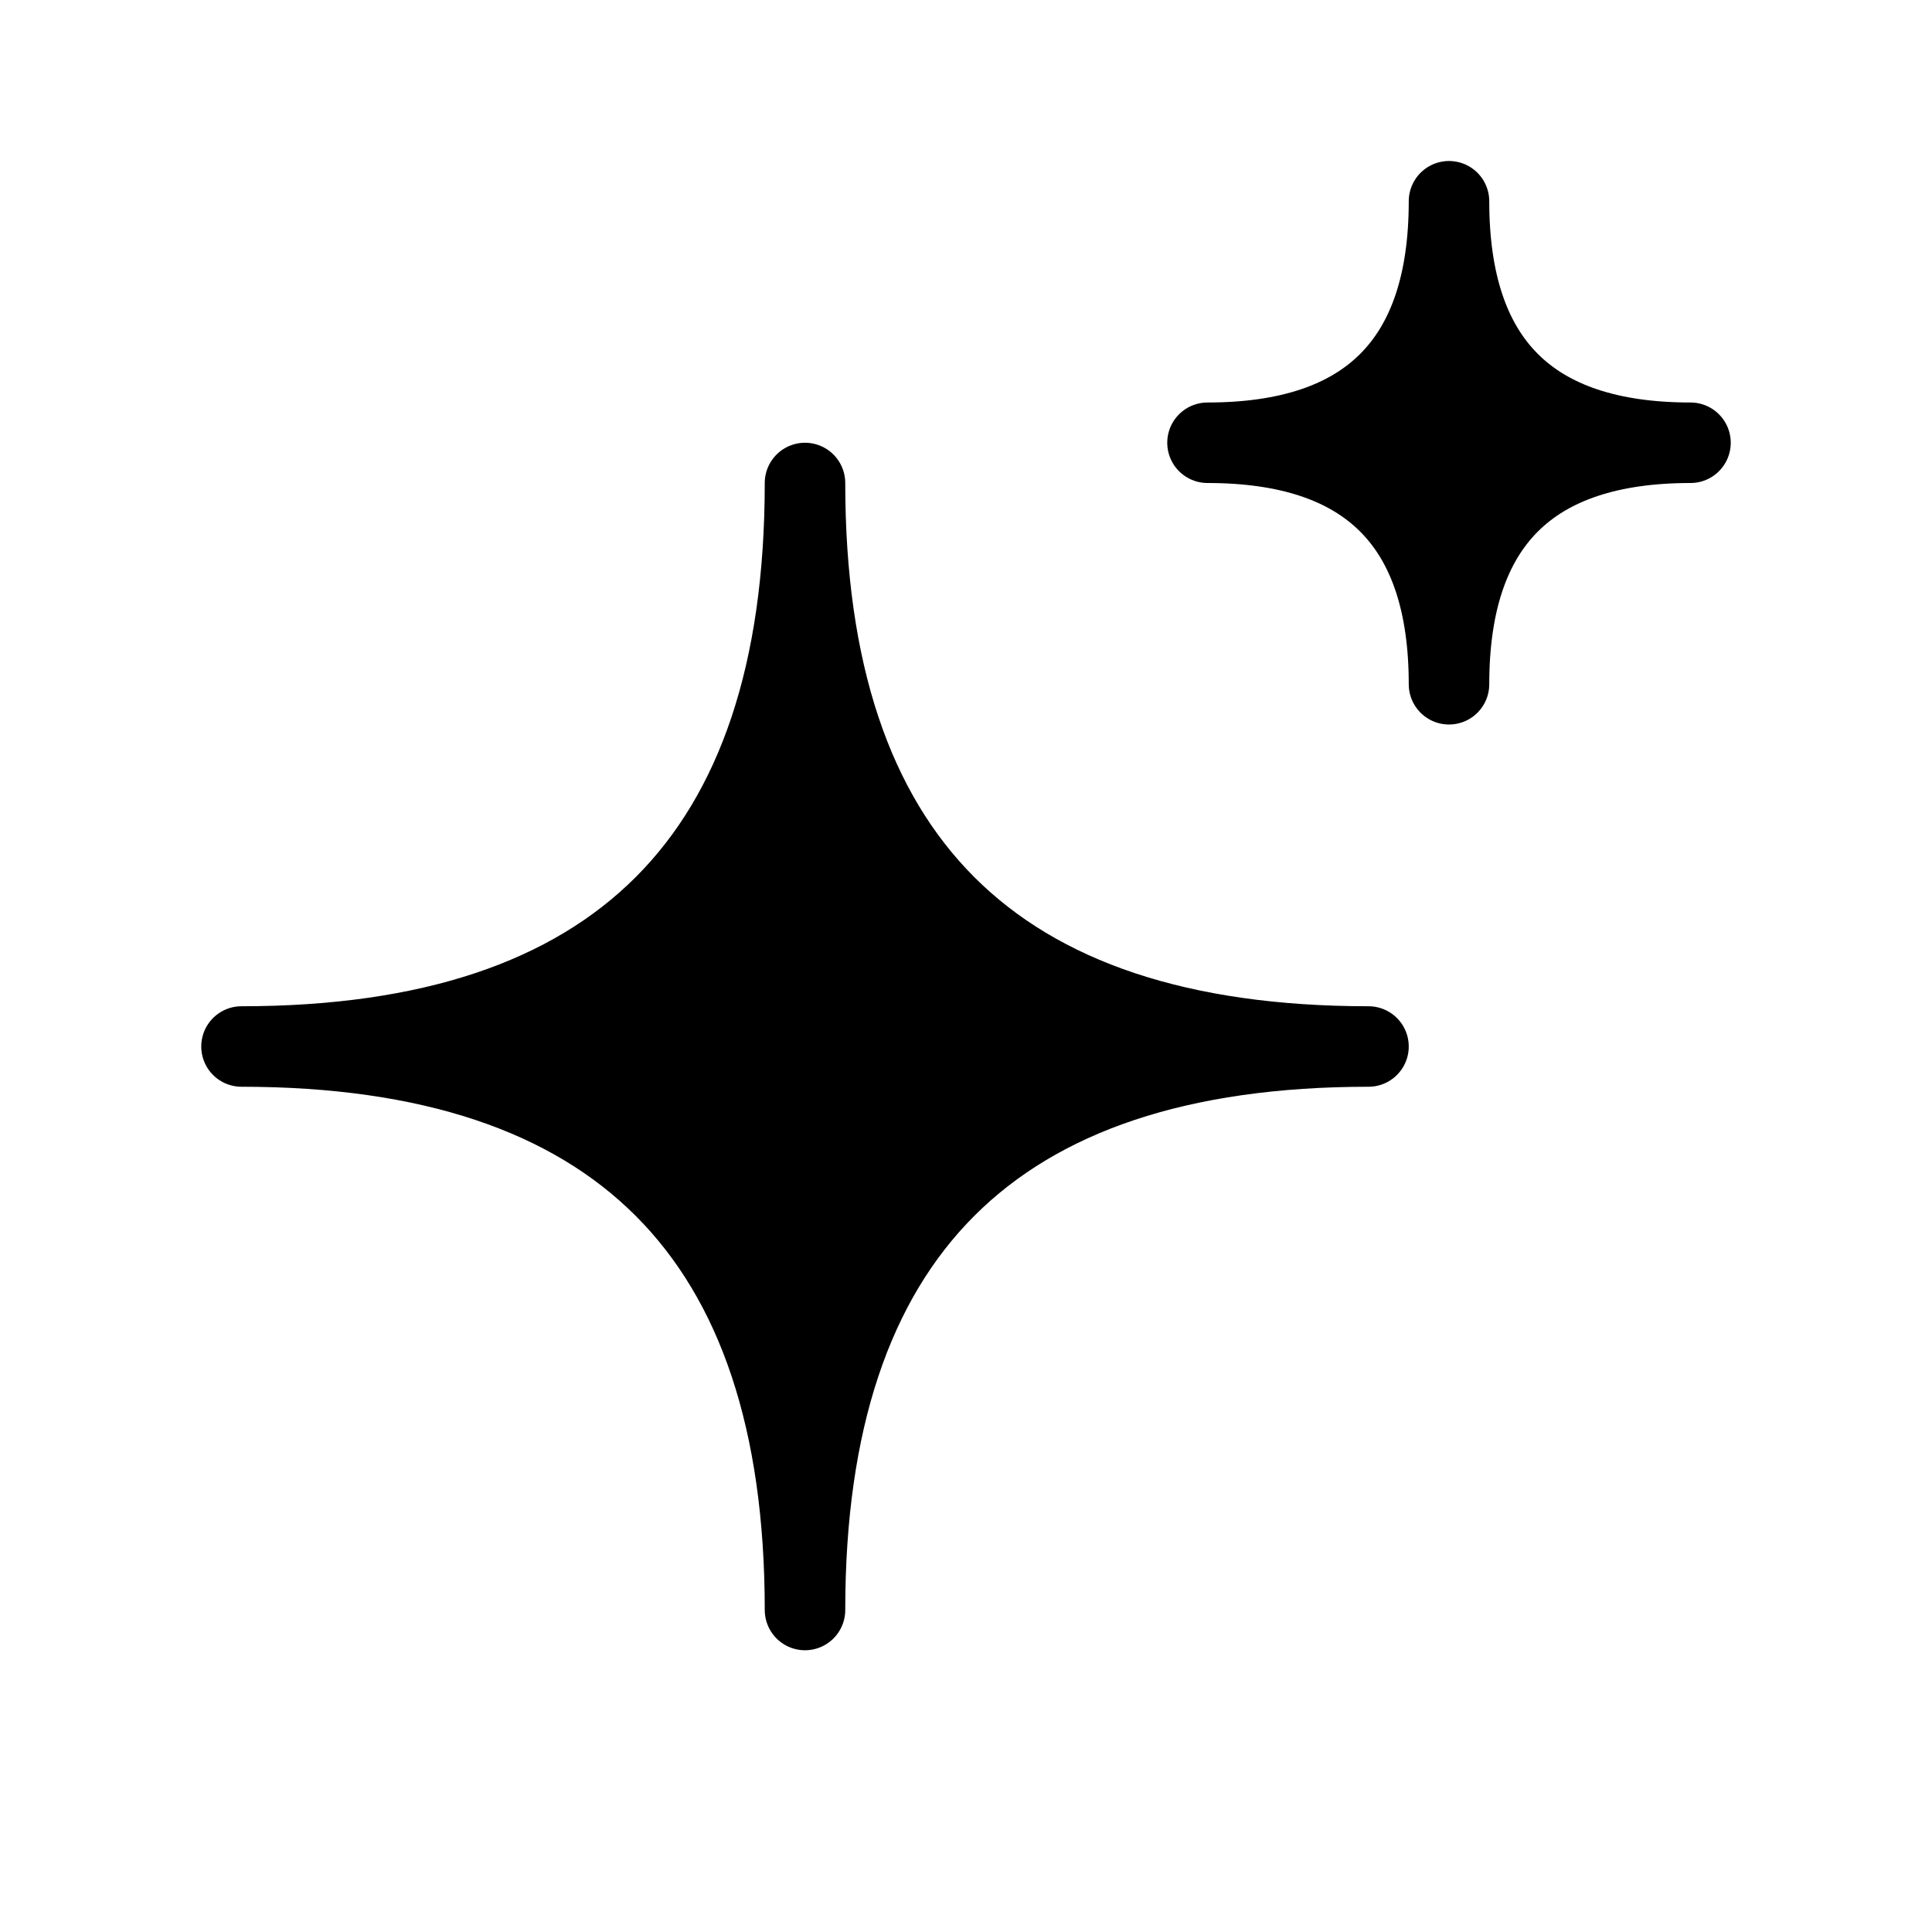
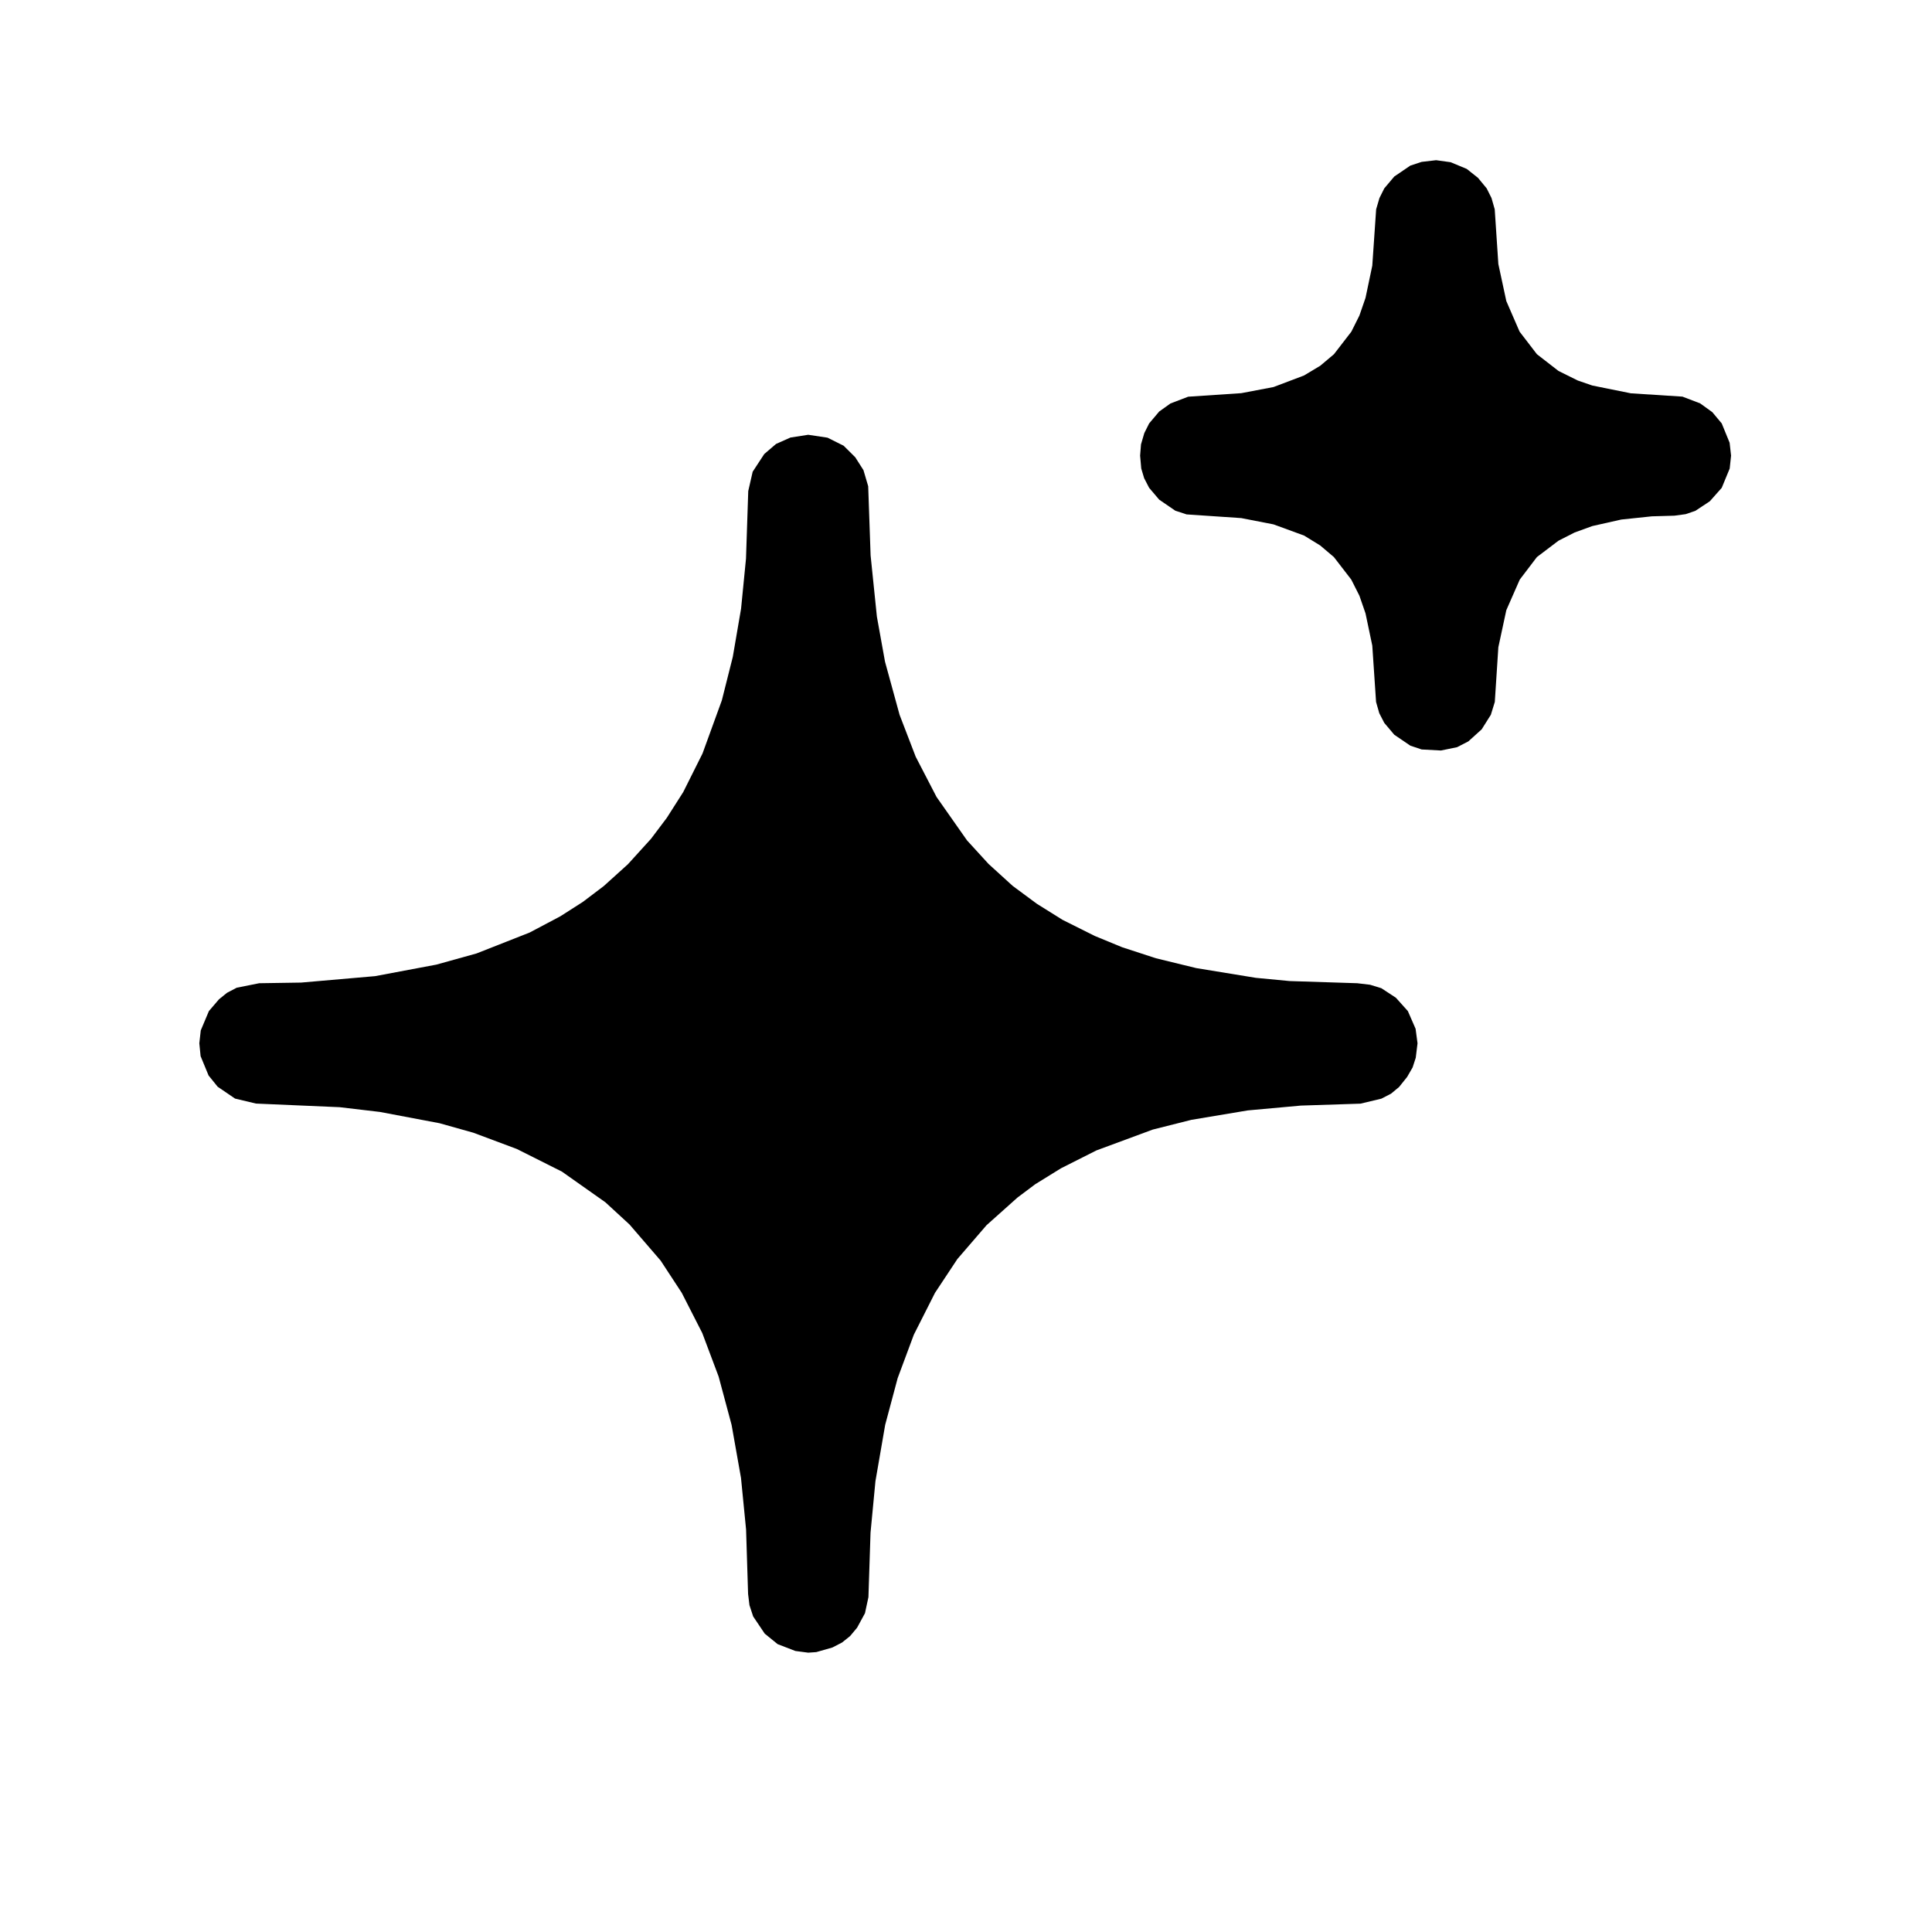
<svg xmlns="http://www.w3.org/2000/svg" width="24" height="24" viewBox="0 0 24 24">
-   <path d="M10 6Q10 13 17 13Q10 13 10 20Q10 13 3 13Q10 13 10 6Z" fill="currentColor" stroke="currentColor" stroke-width="1" stroke-linecap="round" stroke-linejoin="round" />
-   <path d="M18 2.5Q18 5.5 21 5.5Q18 5.5 18 8.5Q18 5.5 15 5.5Q18 5.5 18 2.5Z" fill="currentColor" stroke="currentColor" stroke-width="1" stroke-linecap="round" stroke-linejoin="round" />
+   <path fill="currentColor" fill-rule="evenodd" d="M17.900 9.323L17.660 9.310L17.520 9.263L17.320 9.127L17.196 8.980L17.134 8.860L17.094 8.720L17.047 8.020L16.963 7.620L16.887 7.400L16.786 7.200L16.570 6.920L16.400 6.776L16.200 6.653L15.820 6.514L15.420 6.436L14.740 6.390L14.600 6.344L14.400 6.207L14.275 6.060L14.213 5.940L14.177 5.820L14.163 5.660L14.174 5.520L14.215 5.380L14.275 5.260L14.400 5.112L14.540 5.012L14.760 4.928L15.420 4.884L15.820 4.808L16.200 4.664L16.400 4.544L16.571 4.400L16.787 4.120L16.887 3.920L16.963 3.700L17.047 3.300L17.095 2.600L17.136 2.460L17.196 2.340L17.320 2.193L17.520 2.057L17.660 2.011L17.840 1.990L18.020 2.015L18.220 2.098L18.360 2.209L18.468 2.340L18.528 2.460L18.568 2.600L18.613 3.280L18.712 3.740L18.877 4.120L19.092 4.400L19.360 4.608L19.600 4.727L19.780 4.789L20.260 4.886L20.900 4.927L21.120 5.011L21.271 5.120L21.388 5.260L21.486 5.500L21.504 5.660L21.487 5.820L21.388 6.060L21.240 6.227L21.060 6.346L20.940 6.387L20.800 6.406L20.520 6.414L20.140 6.454L19.780 6.535L19.560 6.615L19.360 6.717L19.092 6.920L18.879 7.200L18.712 7.580L18.613 8.040L18.569 8.720L18.520 8.879L18.406 9.060L18.240 9.210L18.100 9.282L17.900 9.323ZM10.140 20.523L10.040 20.530L9.880 20.509L9.660 20.424L9.500 20.294L9.356 20.080L9.310 19.940L9.293 19.800L9.268 19.000L9.205 18.360L9.088 17.700L8.927 17.100L8.724 16.560L8.469 16.060L8.207 15.660L7.820 15.211L7.520 14.935L6.980 14.554L6.420 14.273L5.880 14.071L5.460 13.953L4.720 13.813L4.220 13.754L3.180 13.709L2.920 13.647L2.704 13.500L2.591 13.360L2.492 13.120L2.476 12.960L2.494 12.800L2.595 12.560L2.720 12.414L2.820 12.333L2.940 12.270L3.220 12.214L3.740 12.206L4.660 12.126L5.420 11.983L5.920 11.844L6.580 11.584L6.960 11.383L7.240 11.204L7.500 11.007L7.800 10.736L8.087 10.420L8.283 10.160L8.487 9.840L8.727 9.360L8.967 8.700L9.103 8.160L9.206 7.560L9.267 6.940L9.295 6.100L9.350 5.860L9.494 5.640L9.640 5.515L9.820 5.435L10.040 5.401L10.280 5.437L10.480 5.537L10.624 5.680L10.726 5.840L10.785 6.040L10.815 6.900L10.893 7.660L10.994 8.220L11.175 8.880L11.375 9.400L11.634 9.900L12.013 10.440L12.280 10.732L12.580 11.005L12.880 11.227L13.200 11.427L13.600 11.627L13.940 11.767L14.360 11.904L14.860 12.026L15.600 12.147L16.020 12.187L16.860 12.214L17.020 12.233L17.160 12.276L17.340 12.394L17.489 12.560L17.585 12.780L17.609 12.960L17.587 13.140L17.548 13.260L17.480 13.378L17.380 13.503L17.280 13.586L17.160 13.648L16.900 13.710L16.160 13.734L15.500 13.794L14.800 13.911L14.320 14.032L13.620 14.291L13.180 14.513L12.860 14.711L12.640 14.876L12.255 15.220L11.893 15.640L11.615 16.060L11.352 16.580L11.151 17.120L10.996 17.700L10.875 18.400L10.814 19.040L10.788 19.840L10.745 20.040L10.647 20.220L10.560 20.324L10.460 20.404L10.340 20.466L10.140 20.523Z" />
</svg>
